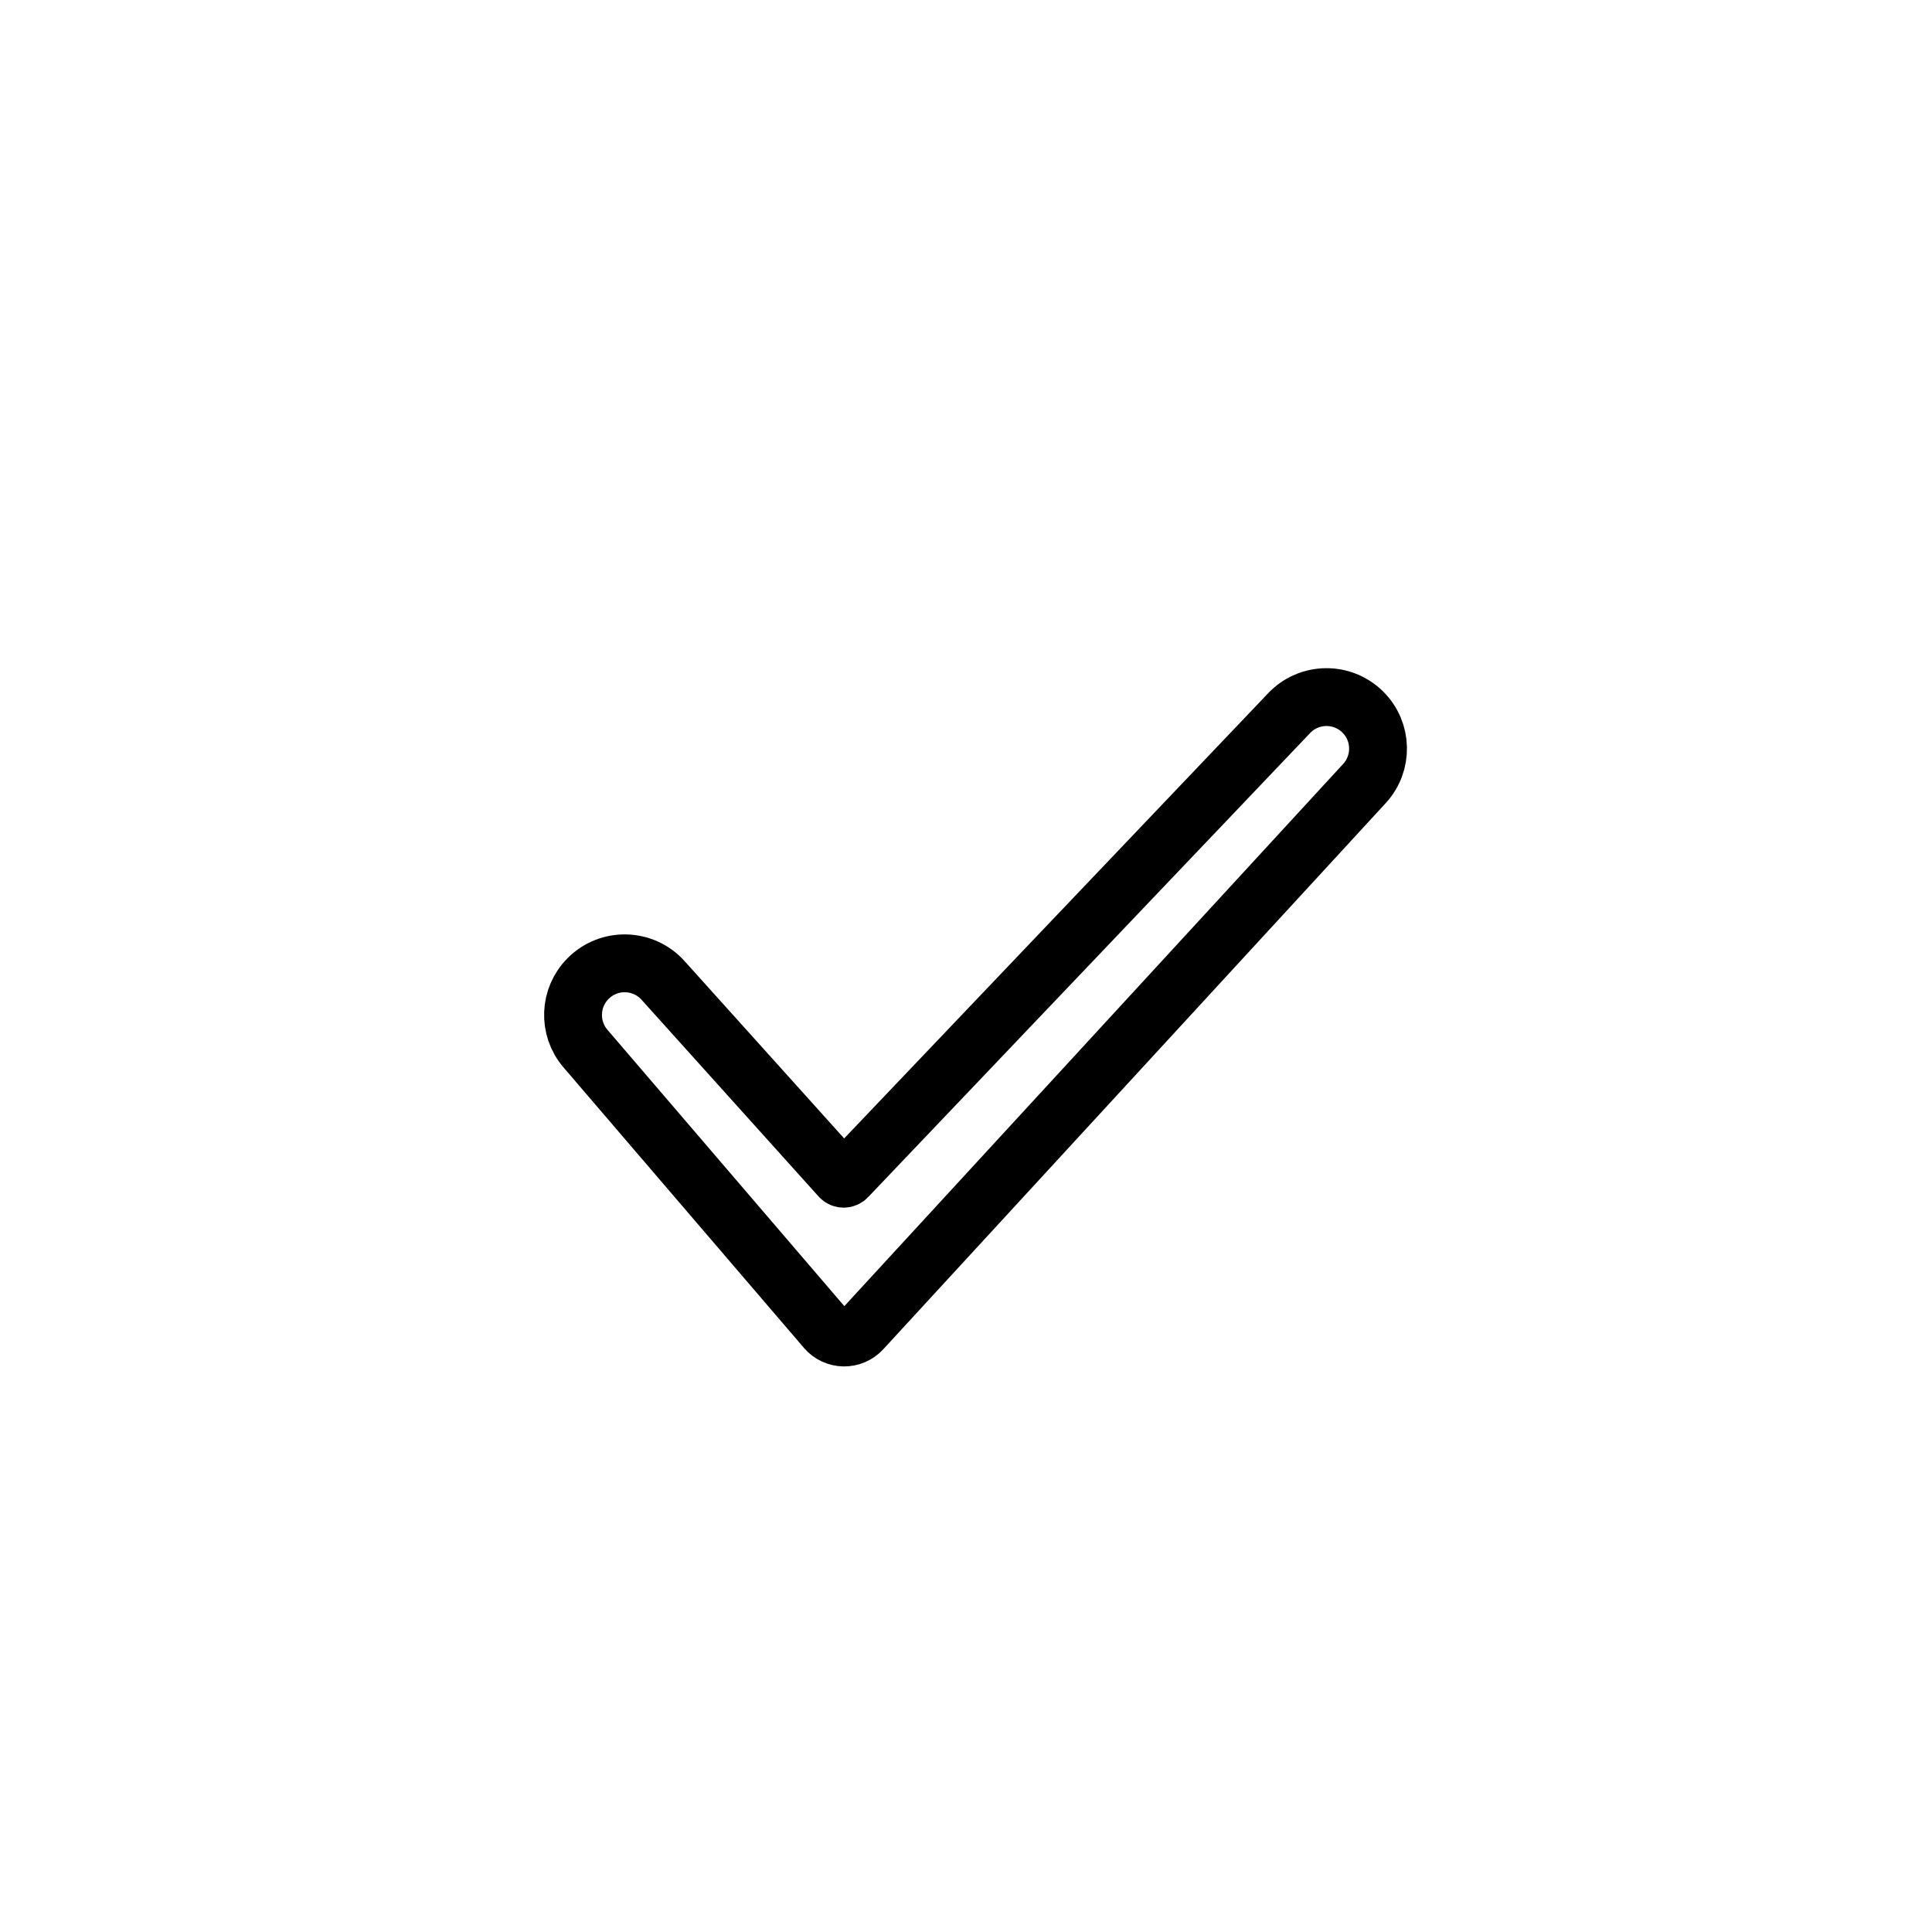
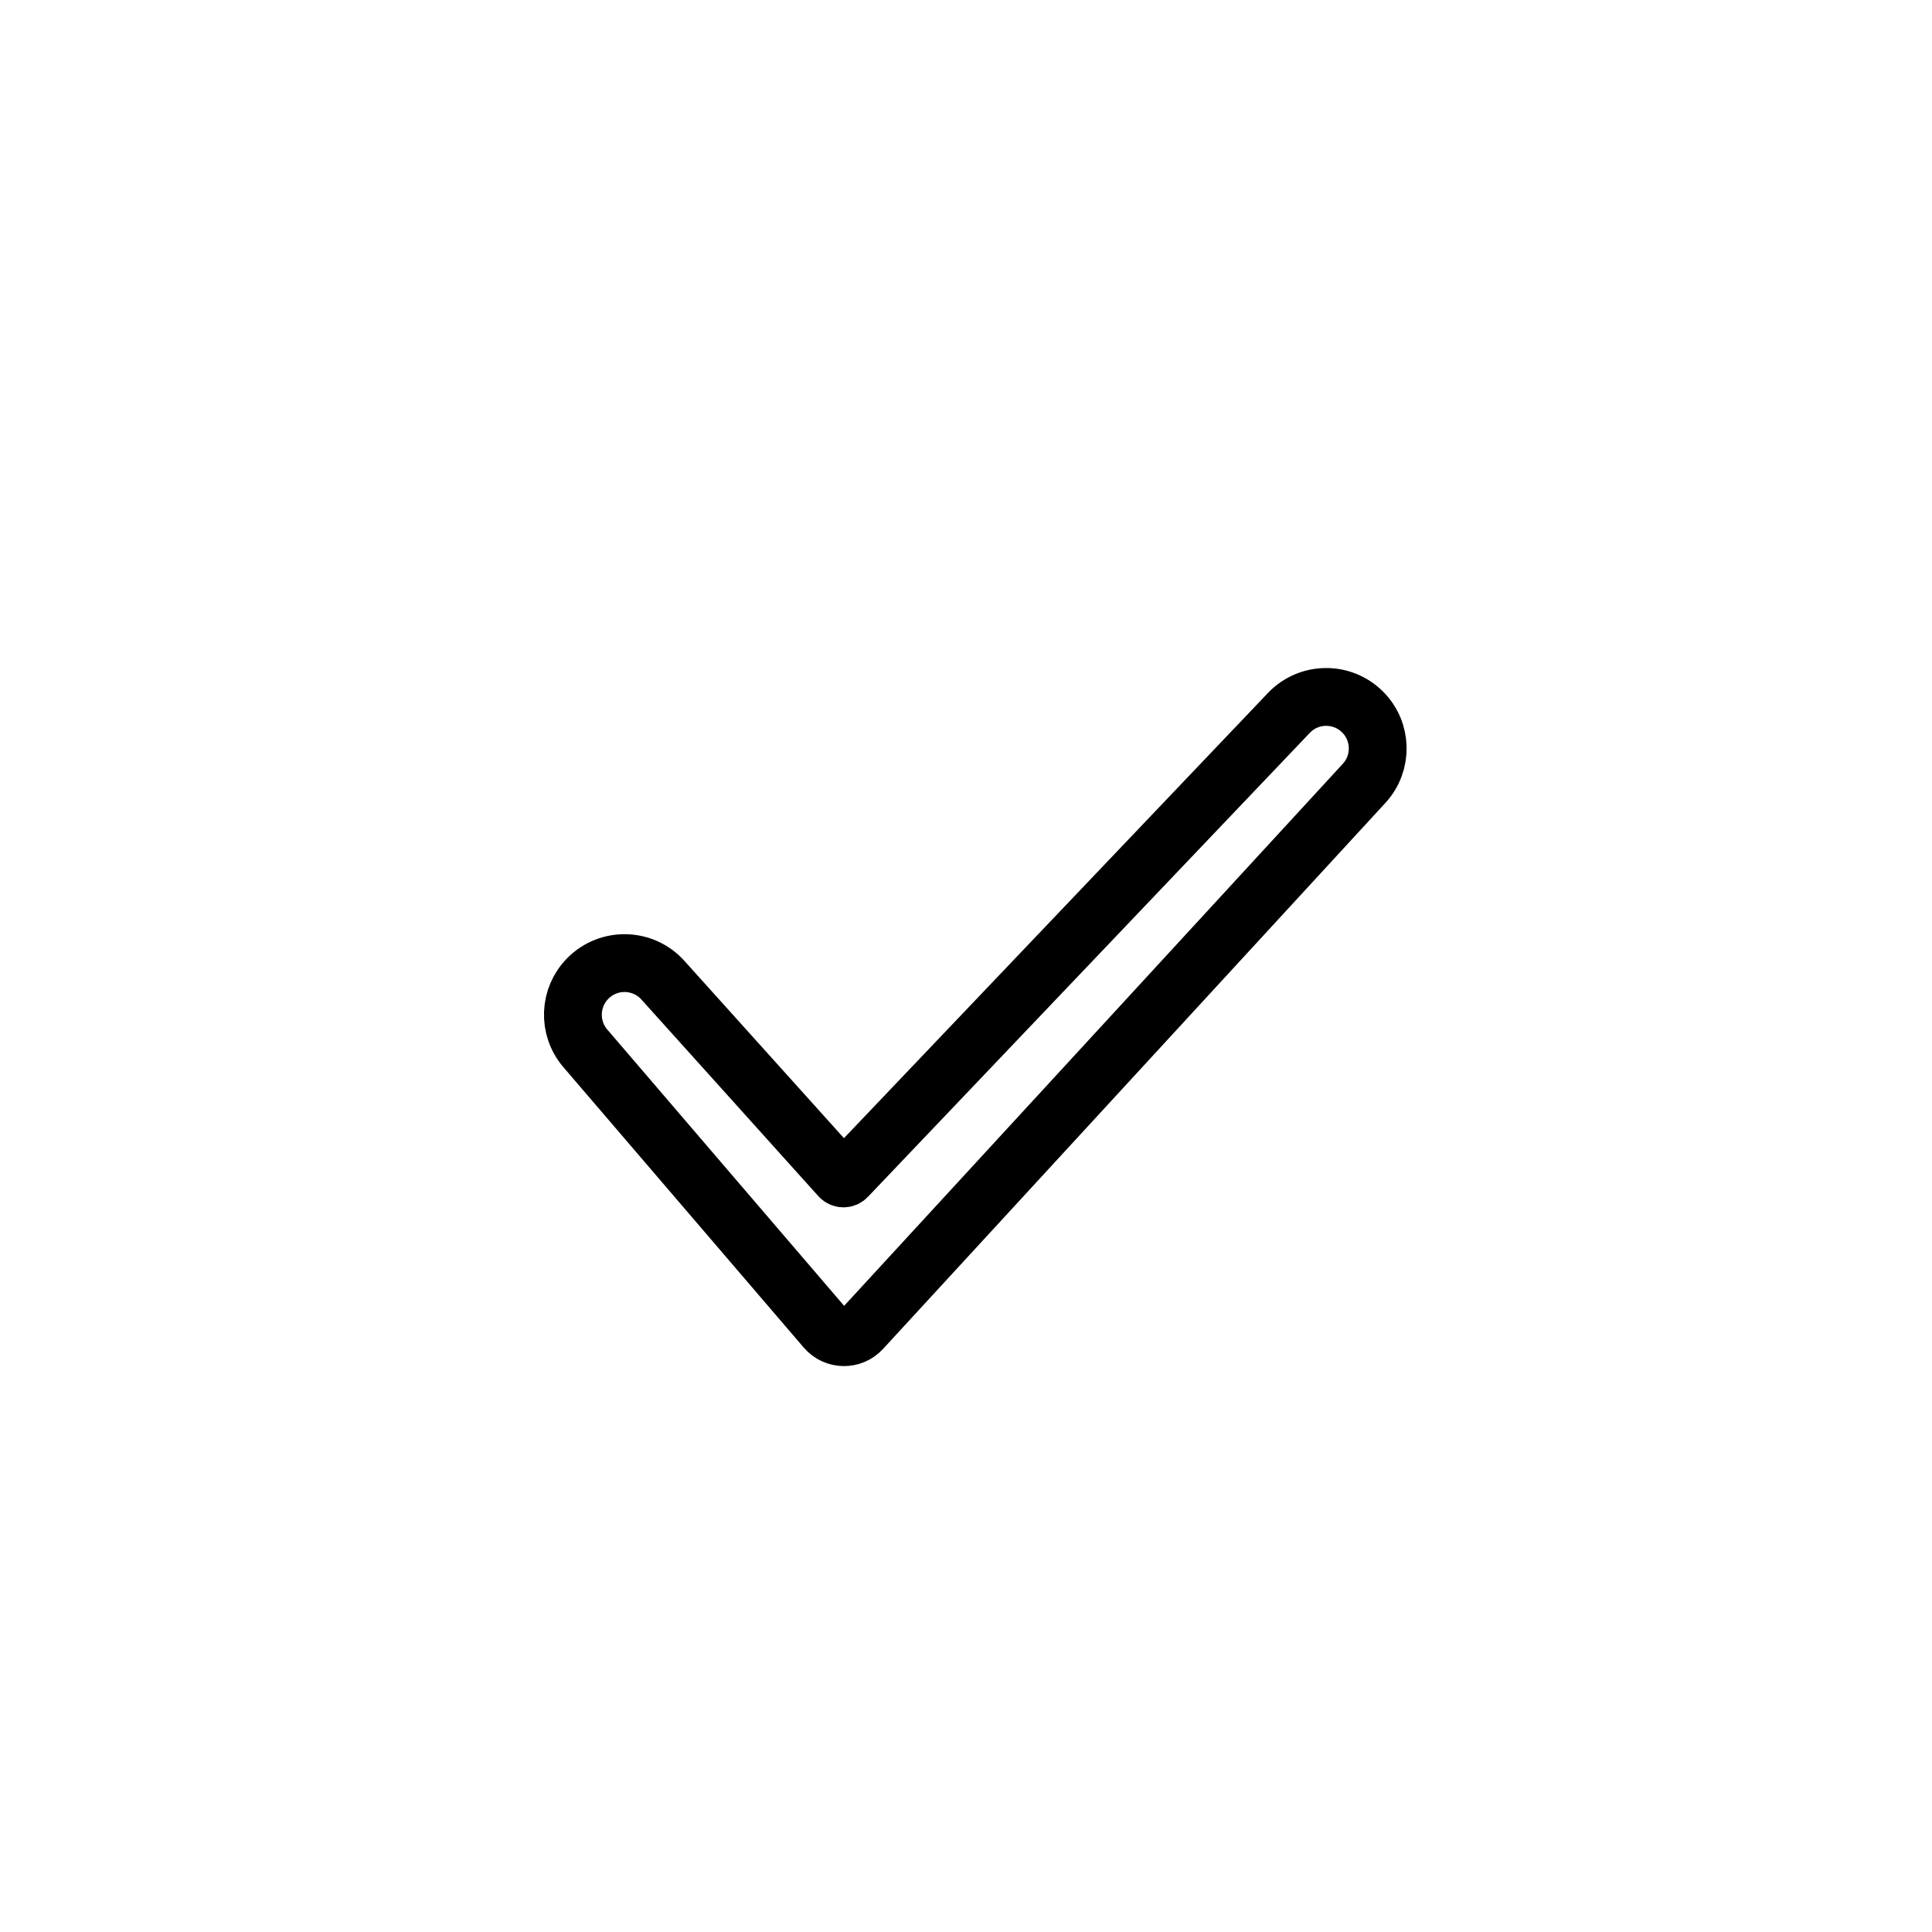
- <svg xmlns="http://www.w3.org/2000/svg" width="100%" height="100%" viewBox="0 0 167 167" version="1.1" xml:space="preserve" style="fill-rule:evenodd;clip-rule:evenodd;">
-   <path d="M117.94,67.728l-43.435,47.212c-0.845,0.919 -2.303,0.893 -3.115,-0.055l-20.783,-24.246c-1.518,-1.771 -1.417,-4.413 0.233,-6.062c1.808,-1.809 4.763,-1.731 6.474,0.17l15.301,17.002c0.163,0.18 0.445,0.184 0.612,0.009l38.208,-40.119c1.726,-1.812 4.607,-1.847 6.377,-0.077c1.688,1.688 1.745,4.409 0.128,6.166Z" style="fill:none;fill-rule:nonzero;stroke:#000;stroke-width:5px;" />
+ <svg xmlns="http://www.w3.org/2000/svg" width="100%" height="100%" viewBox="0 0 696 696" version="1.1" xml:space="preserve" style="fill-rule:evenodd;clip-rule:evenodd;stroke-linejoin:round;">
+   <path d="M491.417,282.2l-180.98,196.717c-3.52,3.829 -9.595,3.721 -12.979,-0.23l-86.596,-101.024c-6.325,-7.38 -5.904,-18.388 0.971,-25.259c7.534,-7.537 19.846,-7.212 26.975,0.709l63.754,70.841c0.68,0.75 1.855,0.767 2.55,0.038l159.2,-167.163c7.192,-7.55 19.196,-7.696 26.571,-0.321c7.034,7.034 7.271,18.371 0.534,25.692Z" style="fill:none;fill-rule:nonzero;stroke:#000;stroke-width:20.83px;" />
</svg>
